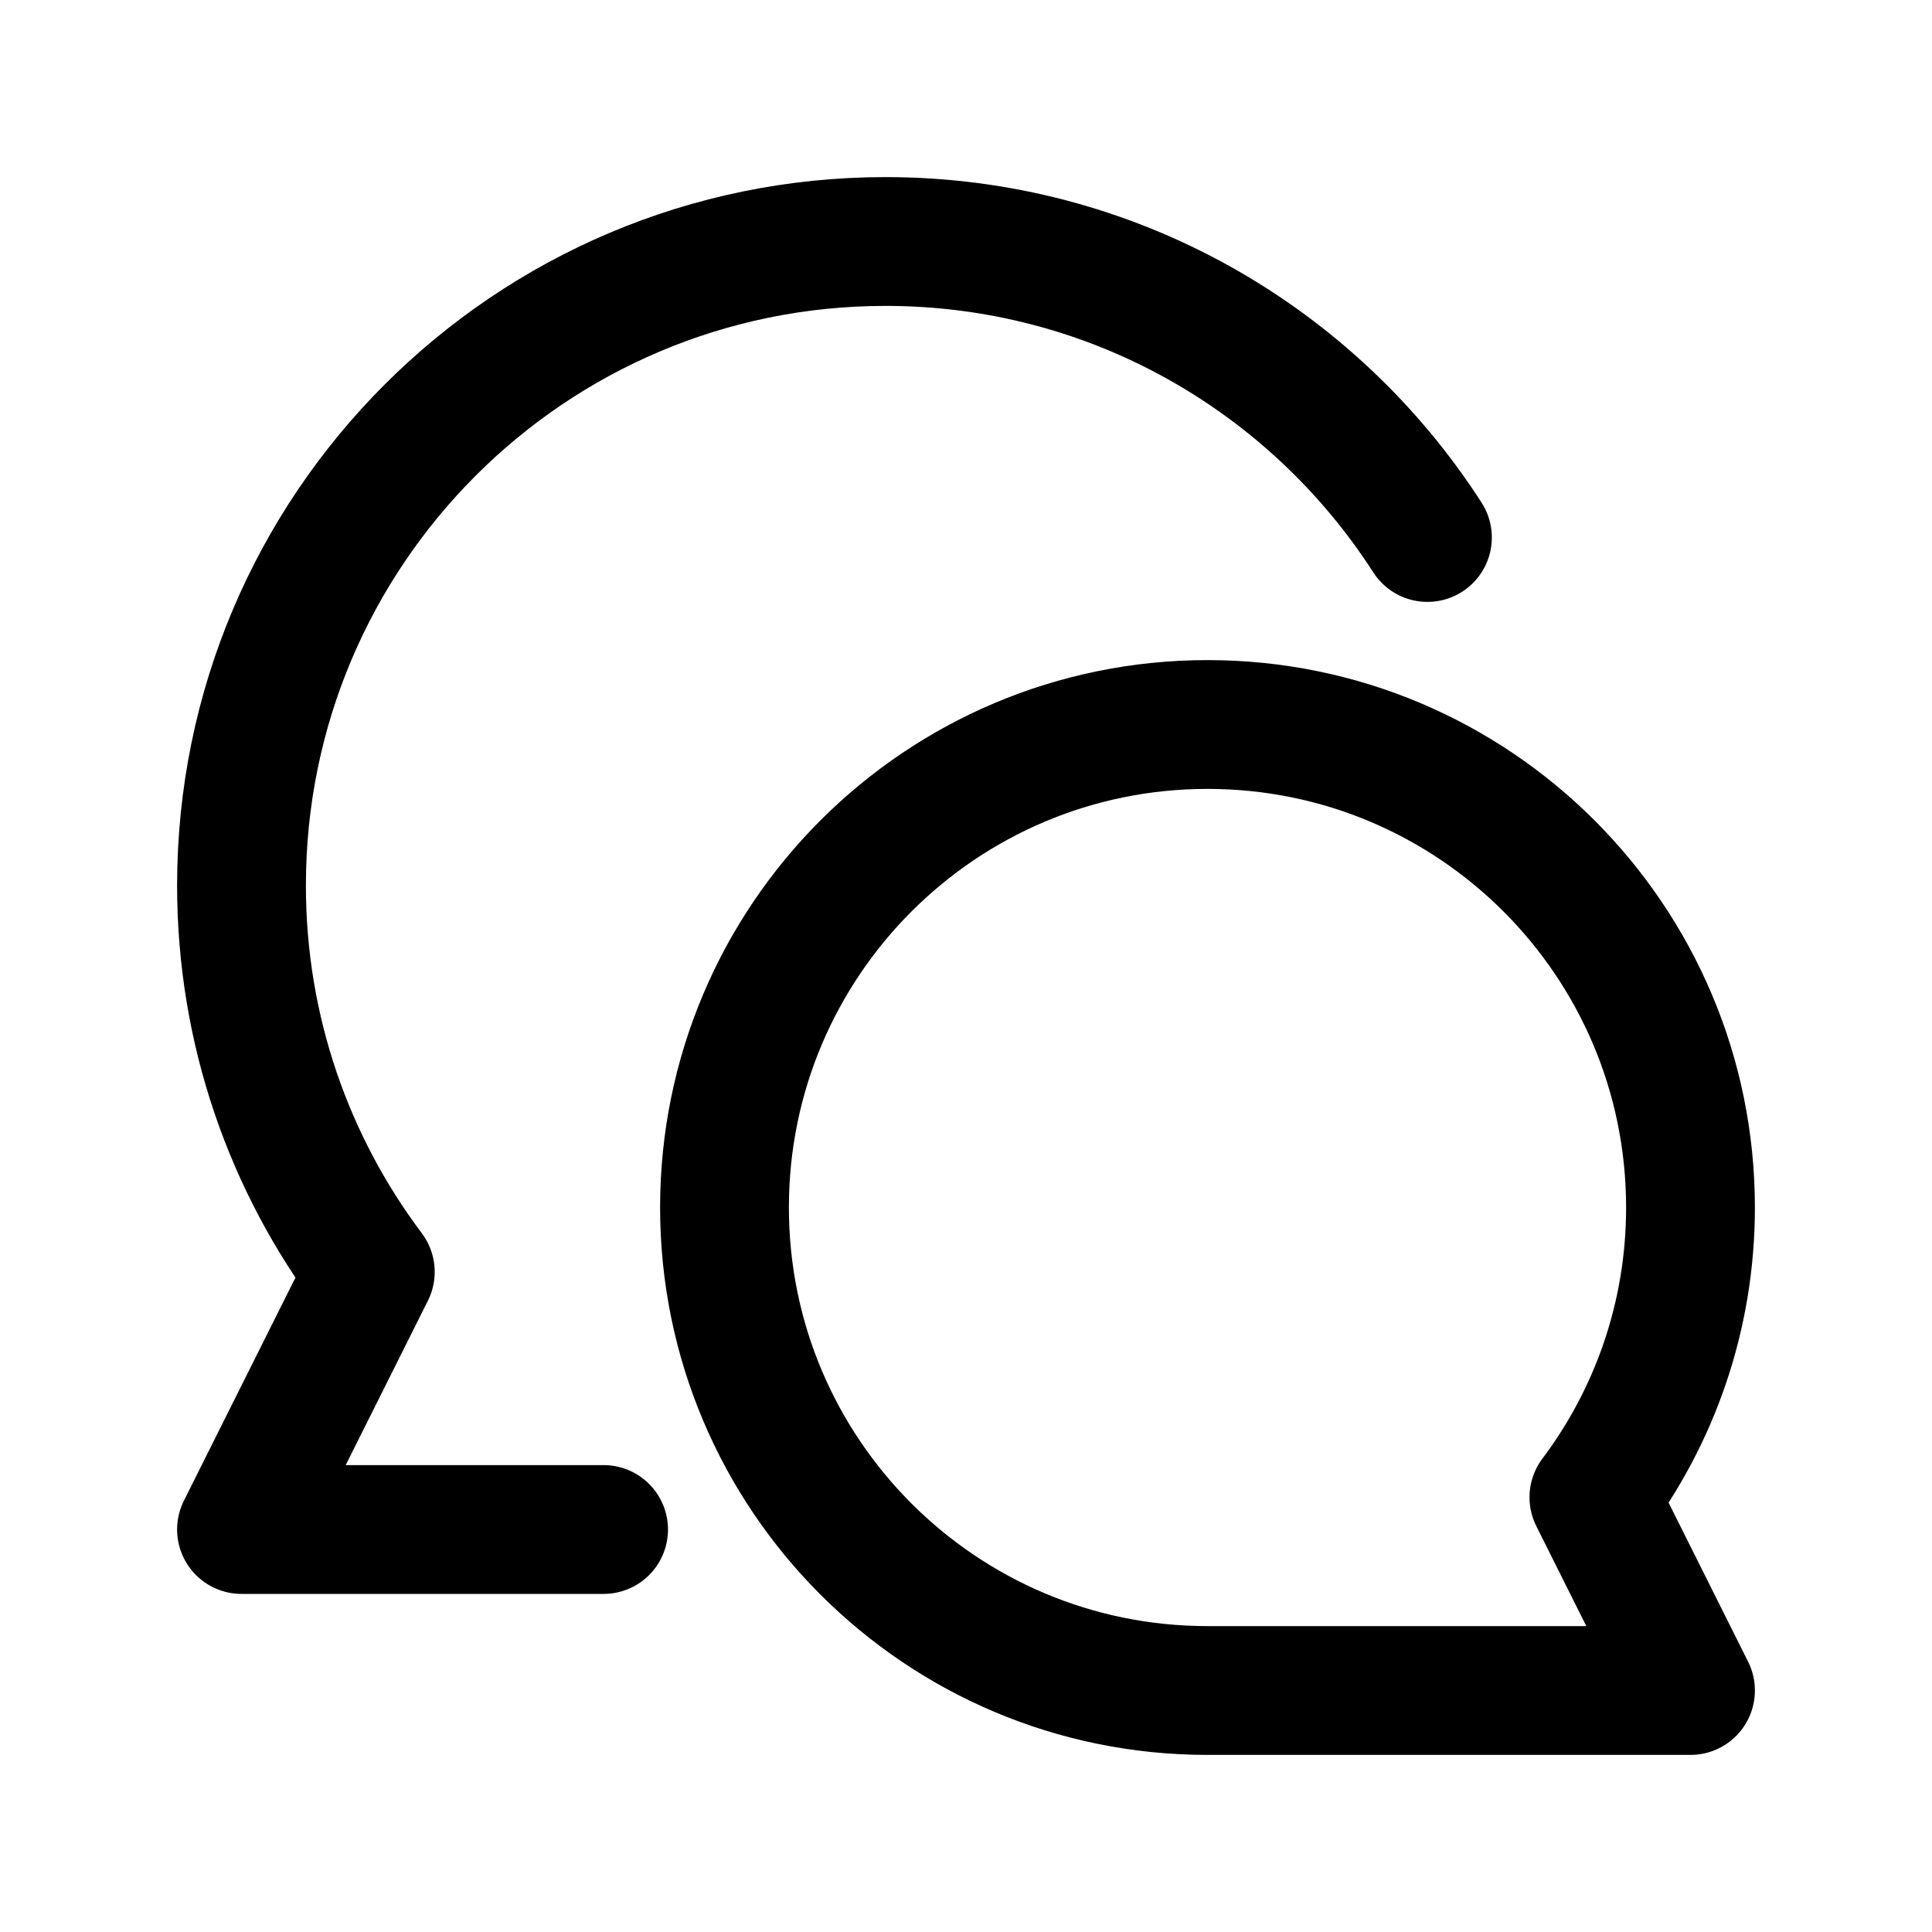
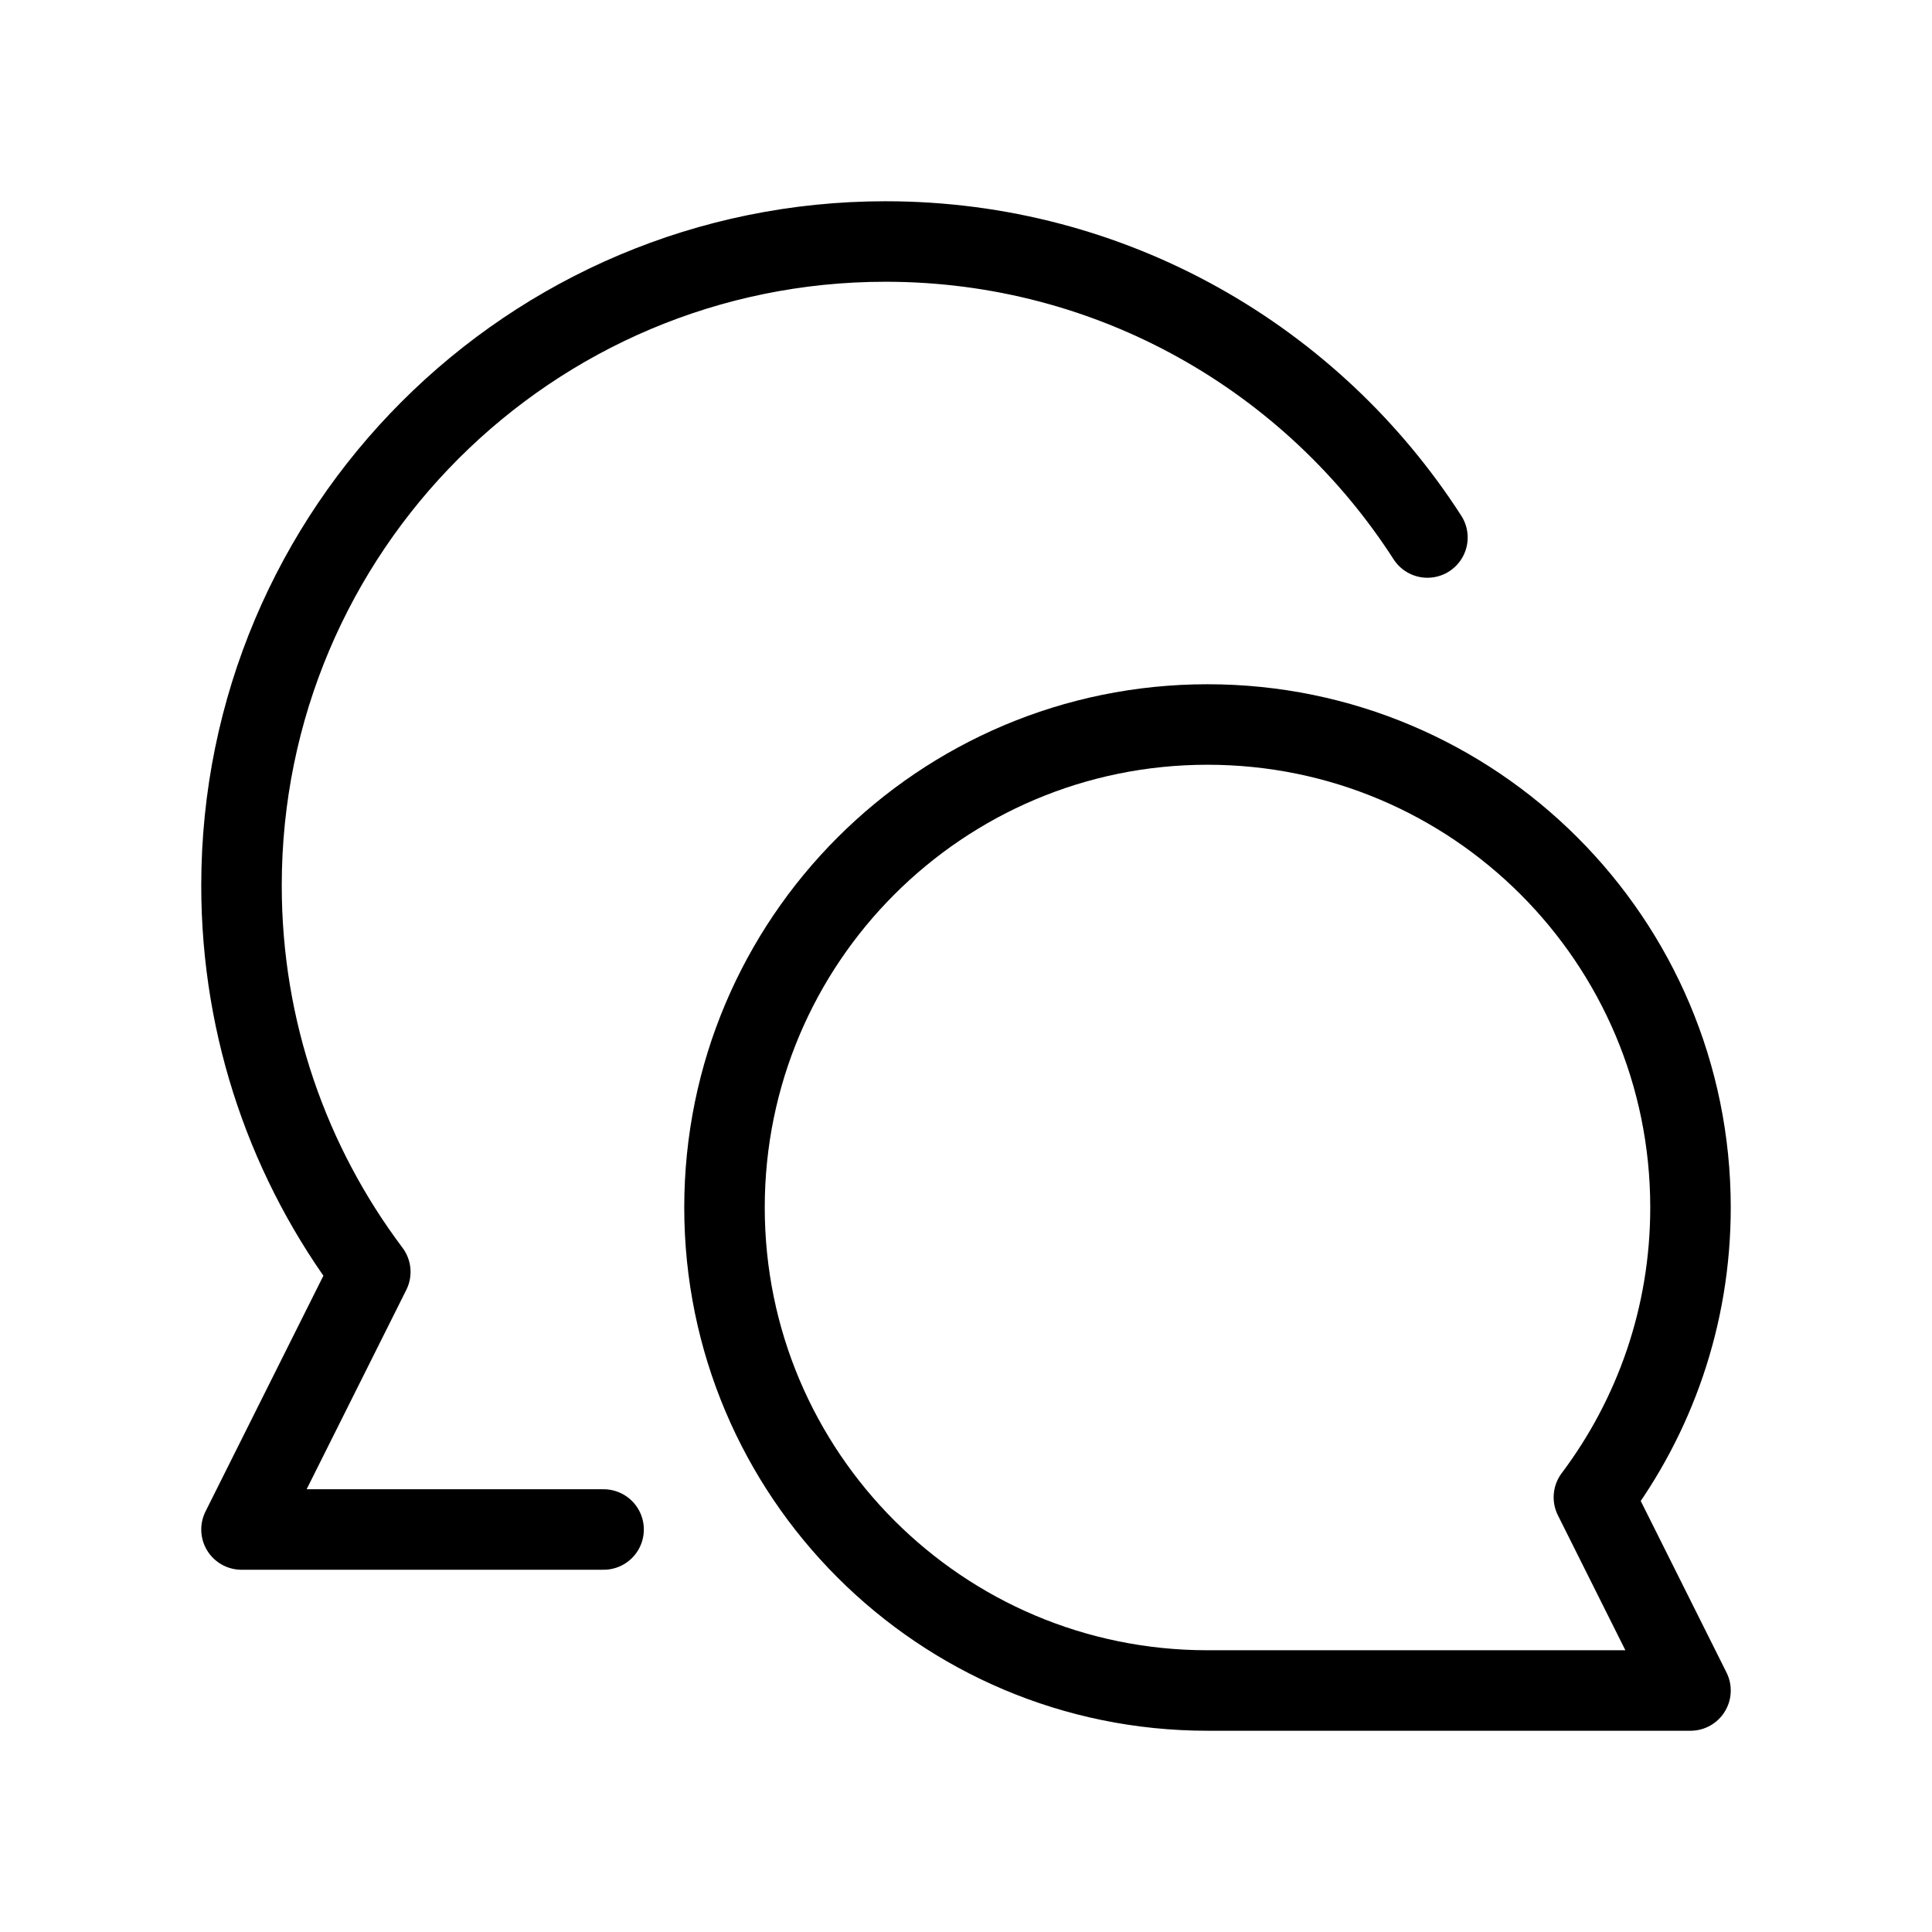
<svg xmlns="http://www.w3.org/2000/svg" viewBox="0 0 24 24" fill="none" fit="" height="100%" width="100%" preserveAspectRatio="xMidYMid meet" focusable="false">
-   <path d="M15 9C18.314 9 21 11.686 21 15C21 16.351 20.553 17.598 19.8 18.6L21 21H15C11.686 21 9 18.314 9 15C9 11.686 11.686 9 15 9Z" stroke="currentColor" stroke-width="1.6" stroke-linecap="round" stroke-linejoin="round" />
-   <path d="M7.498 19H3L4.6 15.8C3.595 14.463 3 12.801 3 11C3 6.582 6.582 3 11 3C13.826 3 16.309 4.465 17.732 6.677" stroke="currentColor" stroke-width="1.6" stroke-linecap="round" stroke-linejoin="round" />
+   <path d="M15 9C18.314 9 21 11.686 21 15C21 16.351 20.553 17.598 19.8 18.6L21 21H15C11.686 21 9 18.314 9 15C9 11.686 11.686 9 15 9Z" stroke="currentColor" strokeWidth="1.6" stroke-linecap="round" stroke-linejoin="round" />
+   <path d="M7.498 19H3L4.6 15.8C3.595 14.463 3 12.801 3 11C3 6.582 6.582 3 11 3C13.826 3 16.309 4.465 17.732 6.677" stroke="currentColor" strokeWidth="1.6" stroke-linecap="round" stroke-linejoin="round" />
</svg>
